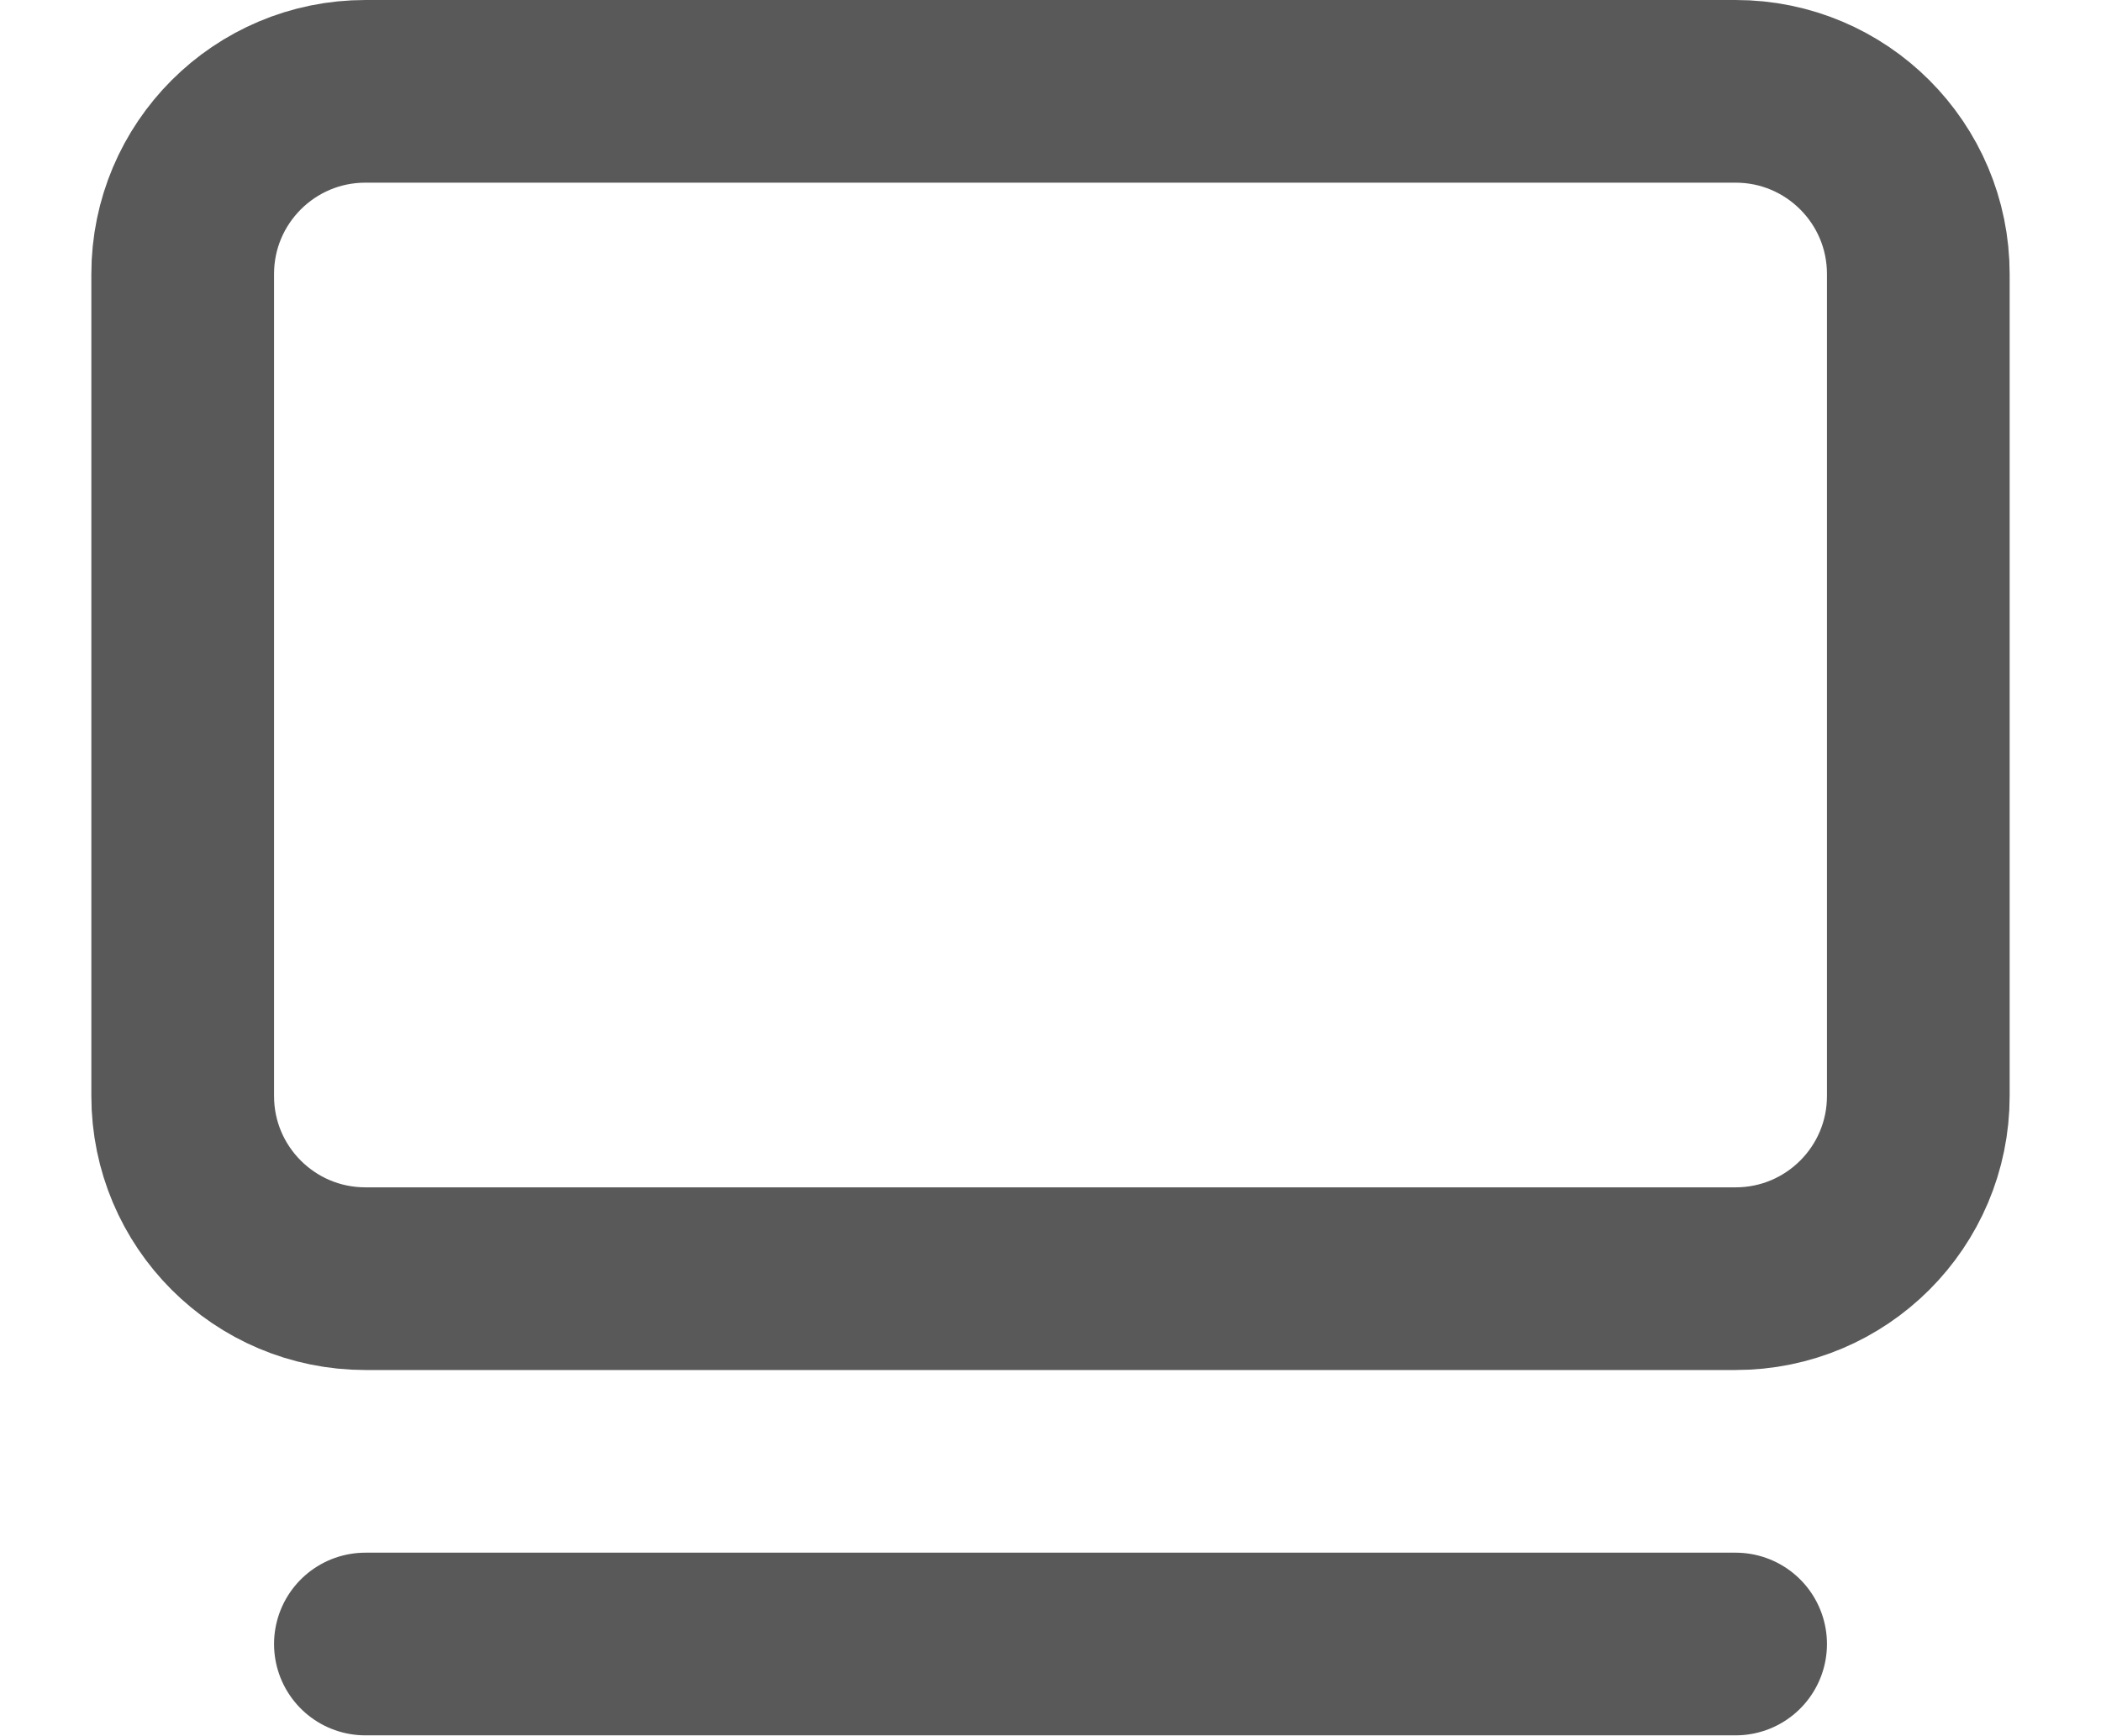
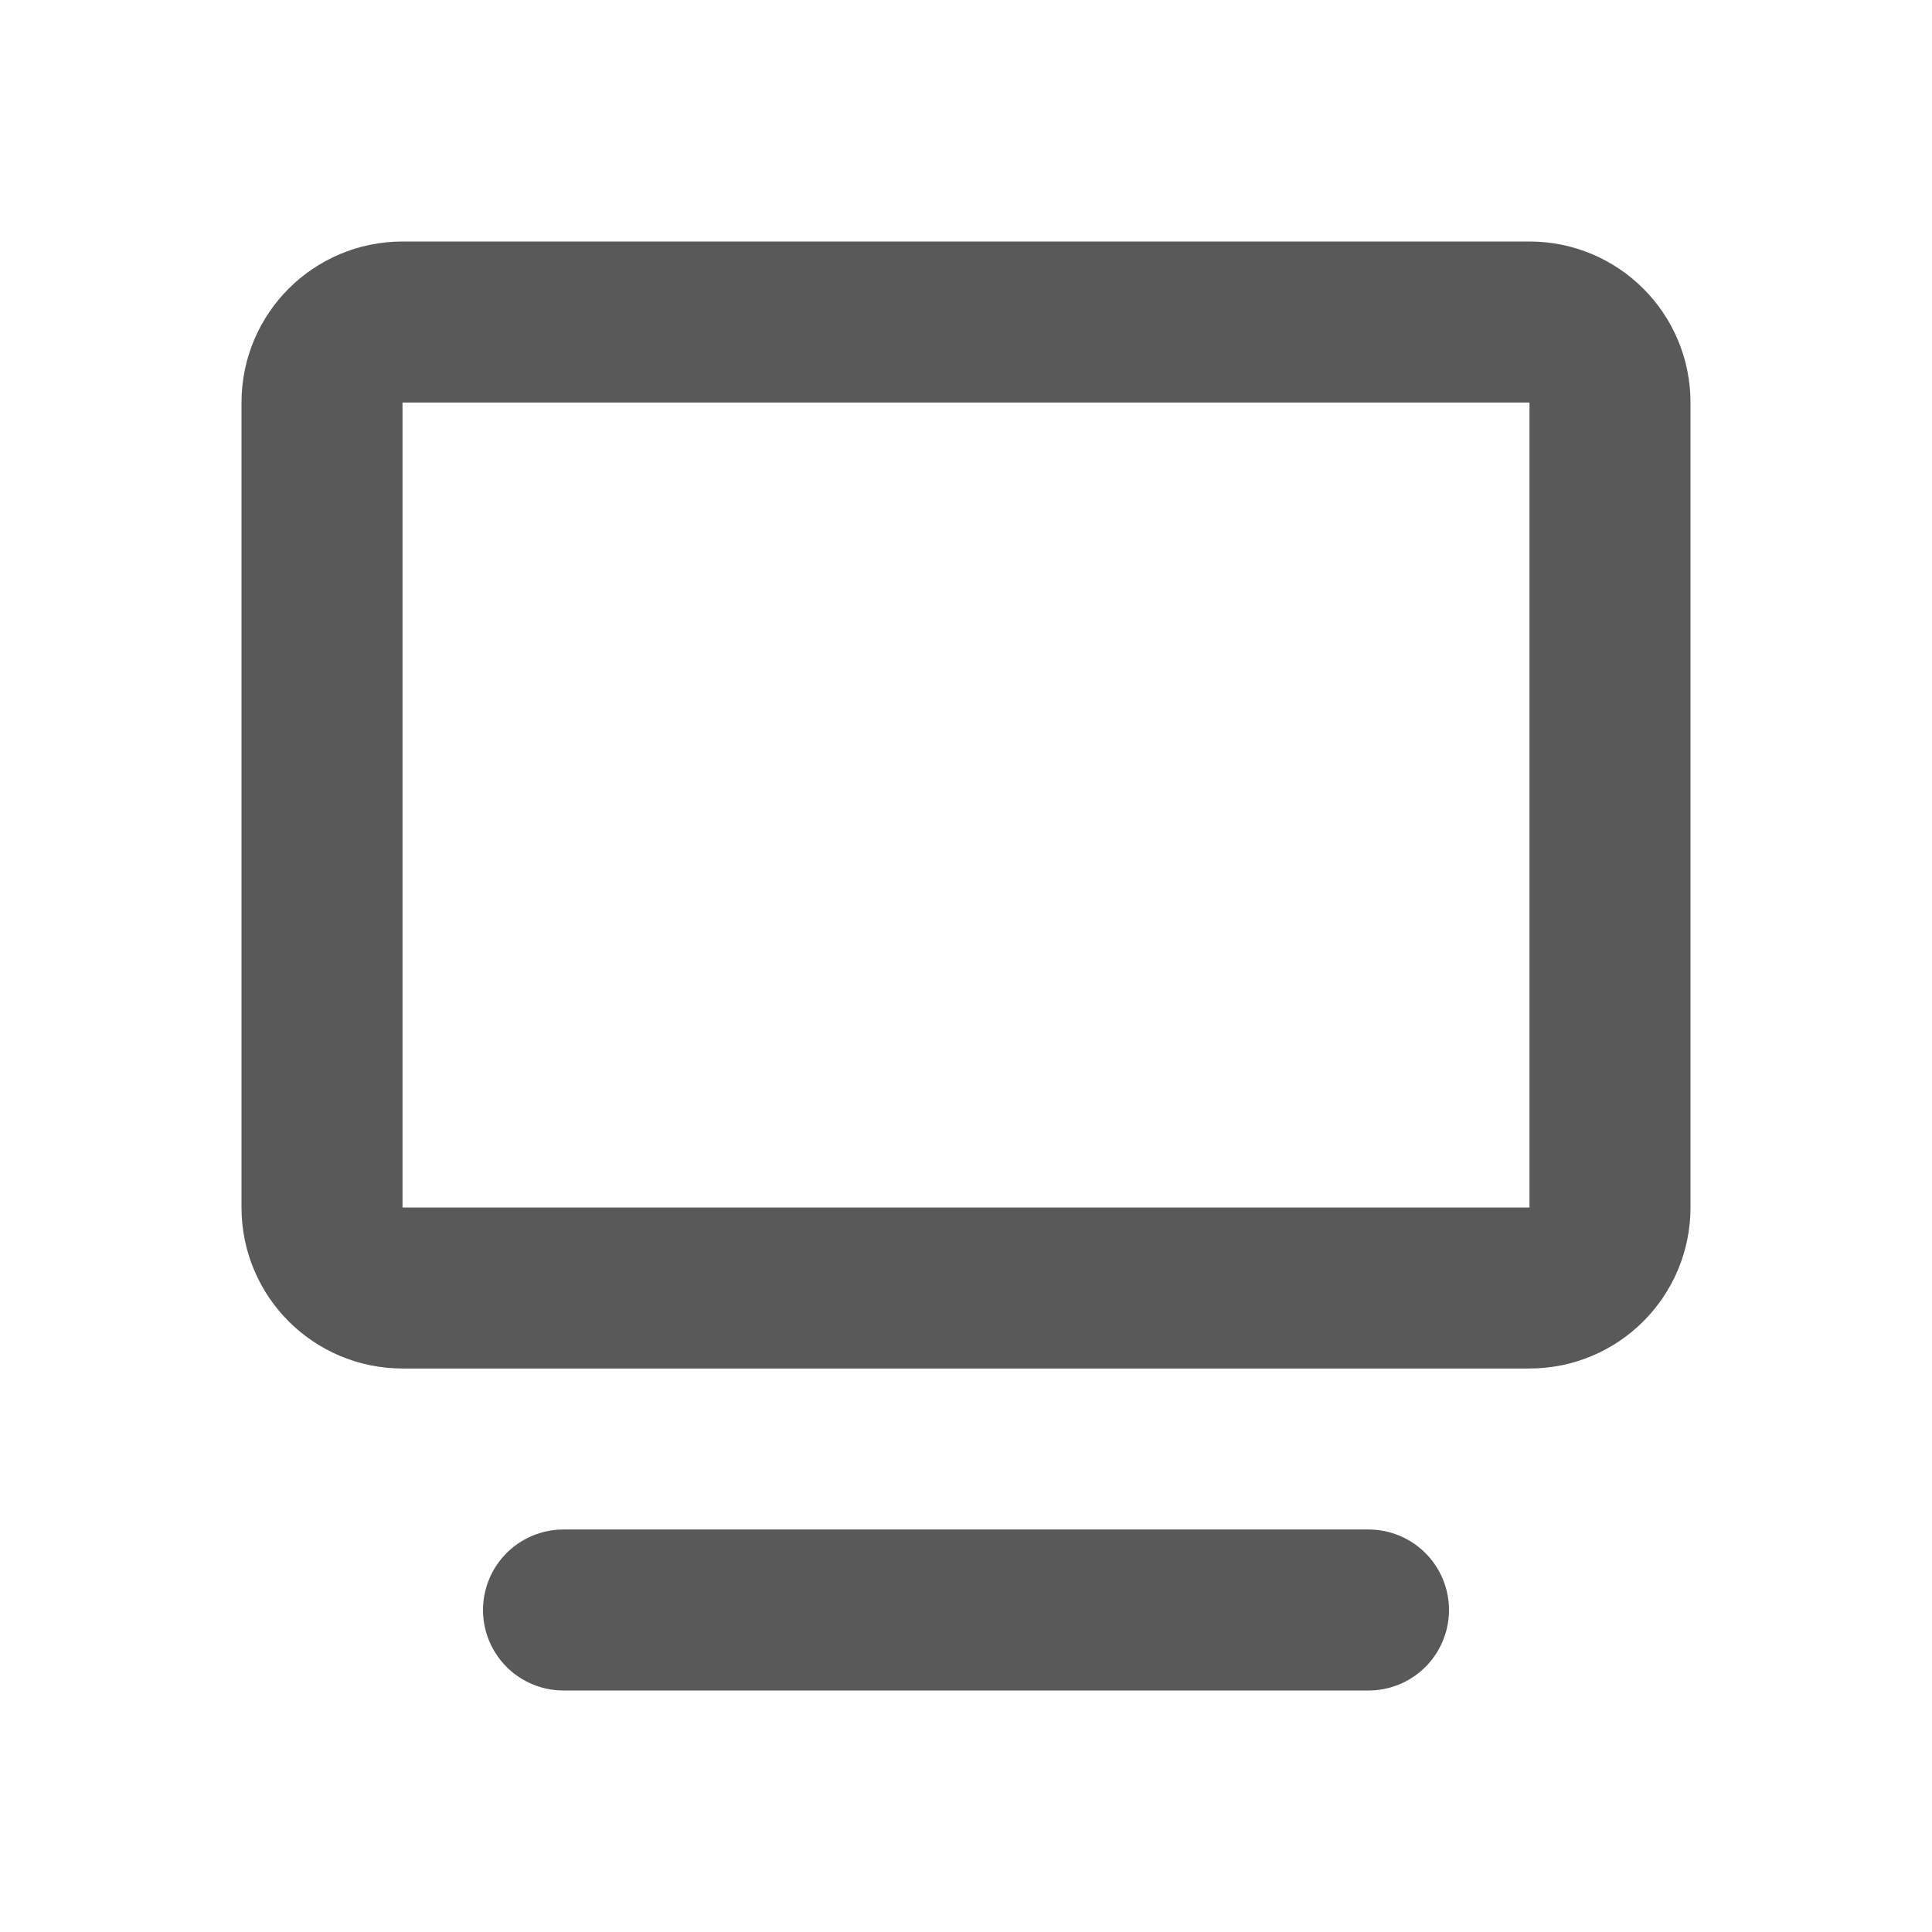
- <svg xmlns="http://www.w3.org/2000/svg" width="23" height="19" viewBox="0 0 23 19" fill="none">
-   <rect x="2" y="1" width="19" height="13" rx="2" stroke="#595959" stroke-width="2" />
-   <line x1="4" y1="18" x2="19" y2="18" stroke="#595959" stroke-width="2" stroke-linecap="round" />
+ <svg xmlns="http://www.w3.org/2000/svg" width="24" height="24" viewBox="0 0 24 24" fill="none">
+   <rect x="4" y="4" width="16" height="12" rx="1" stroke="#595959" stroke-width="2" />
+   <line x1="7" y1="20" x2="17" y2="20" stroke="#595959" stroke-width="2" stroke-linecap="round" />
</svg>
